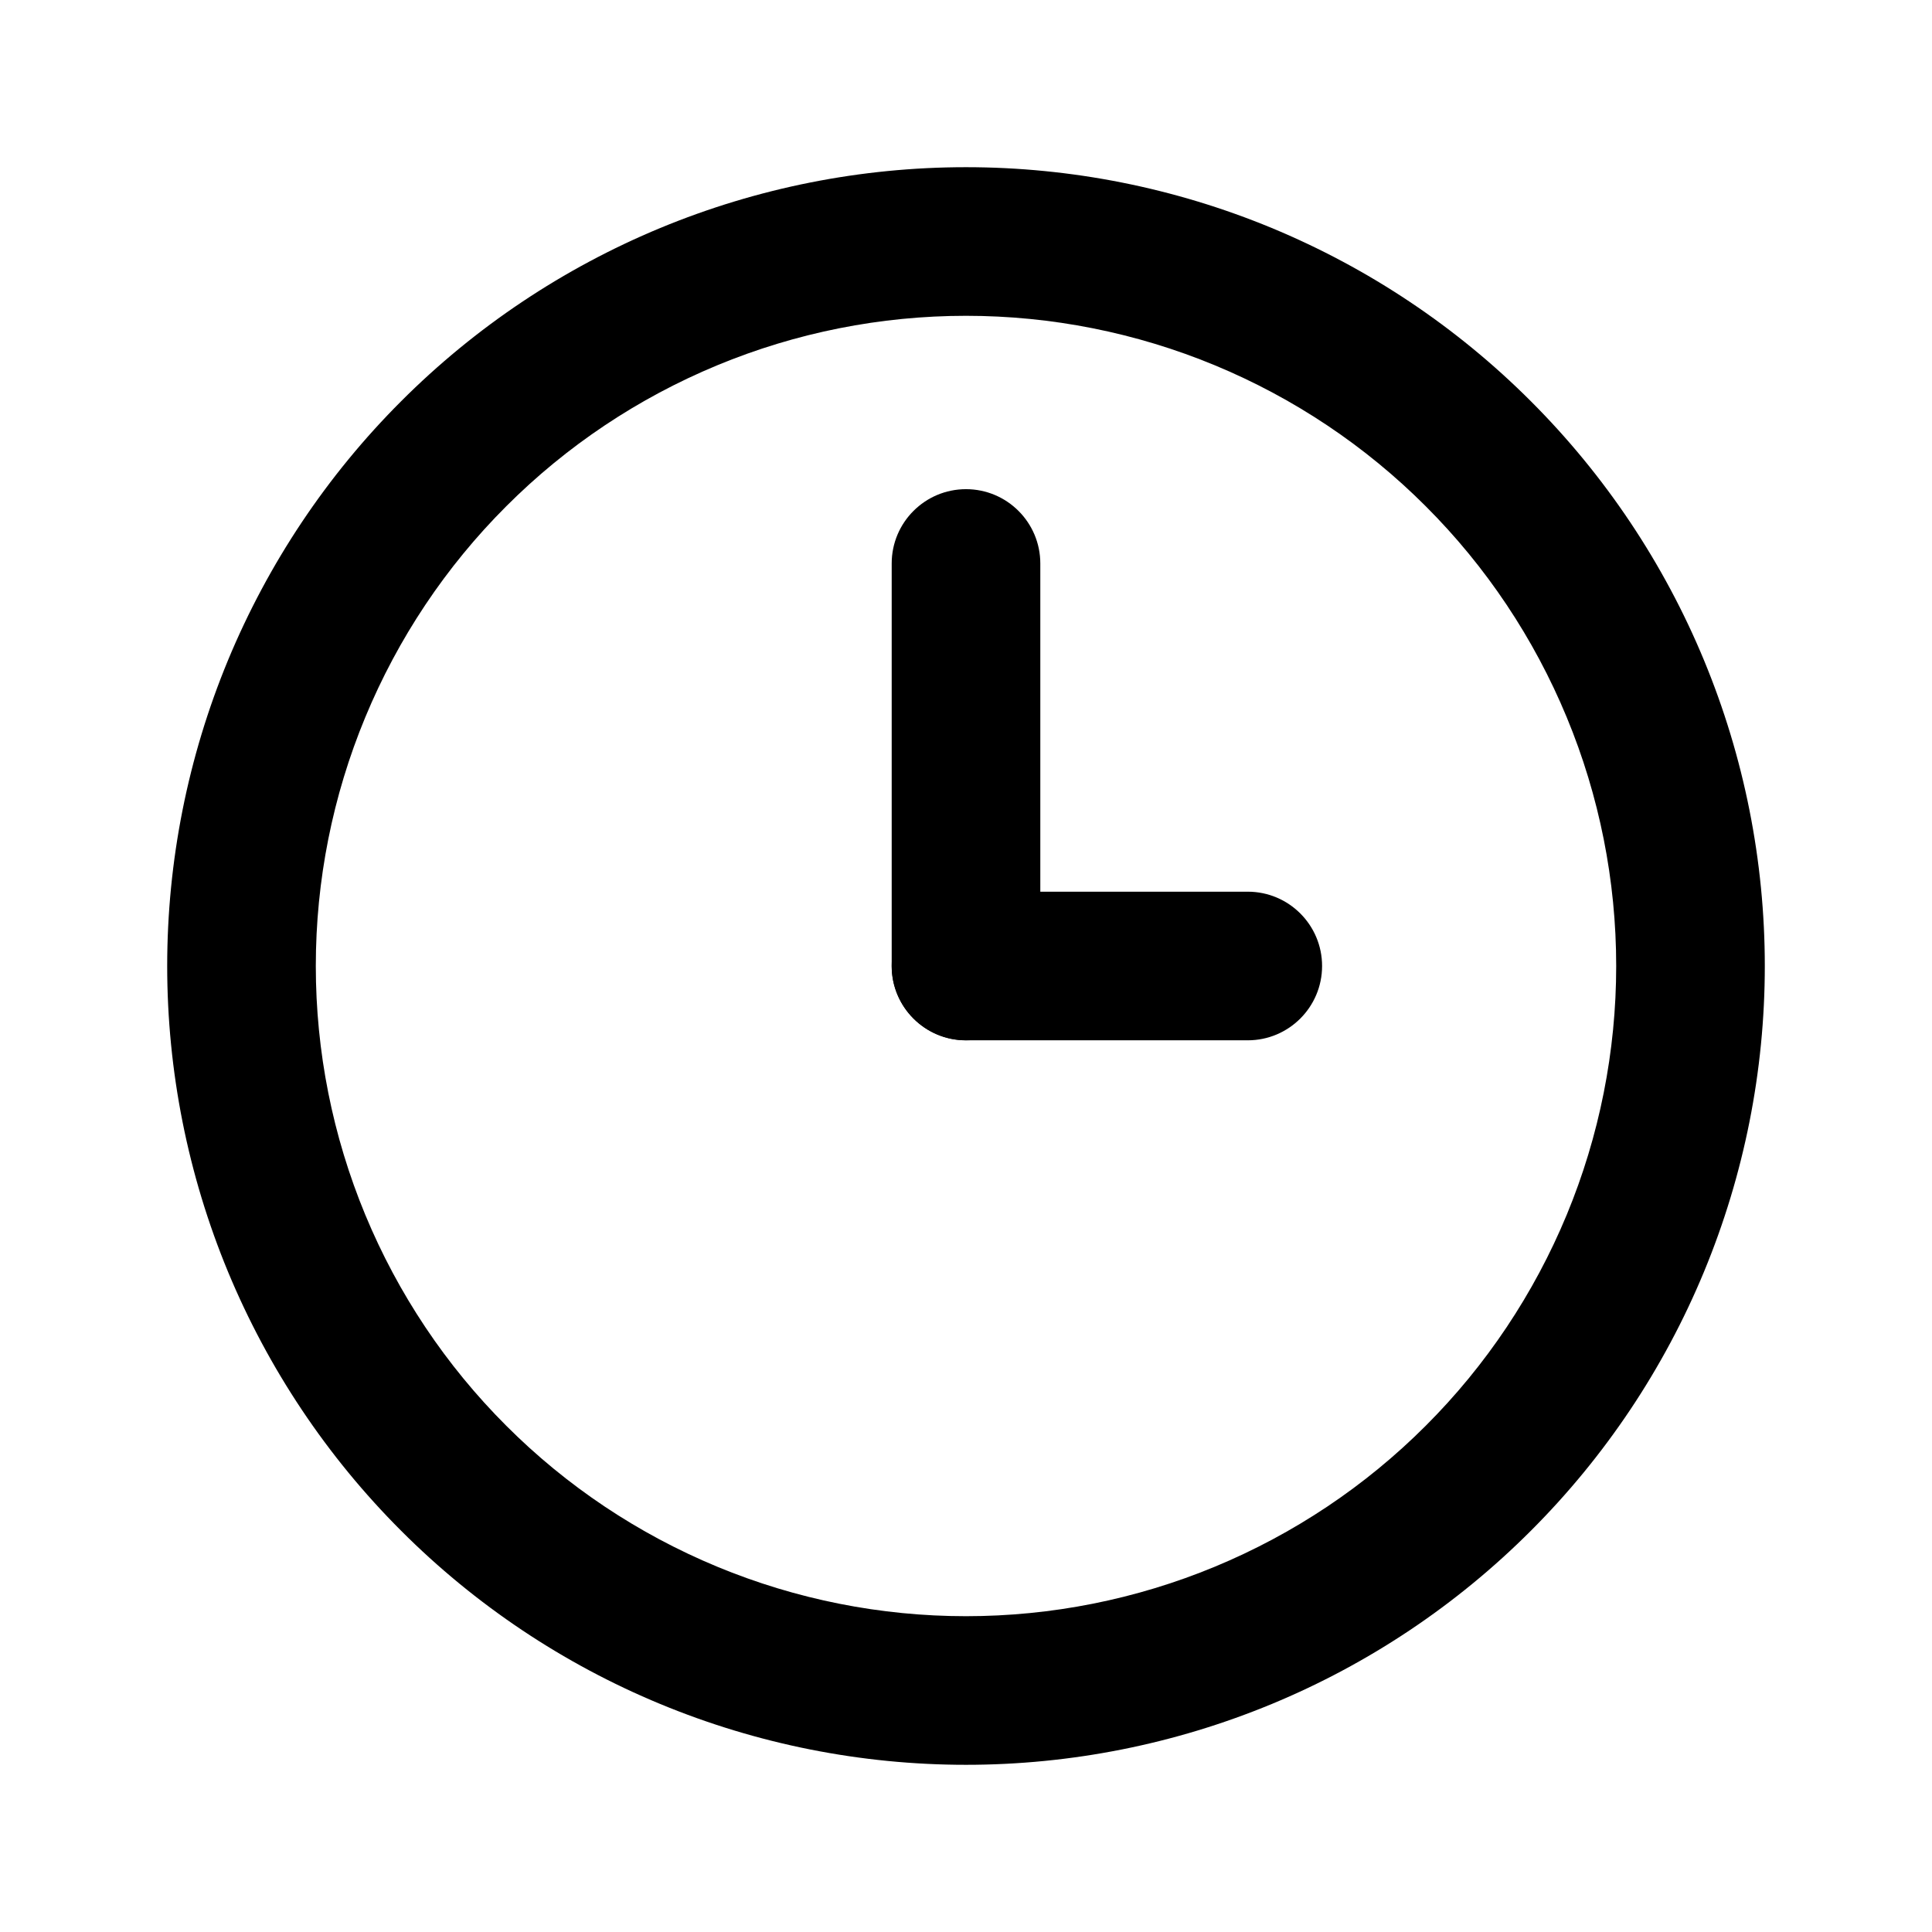
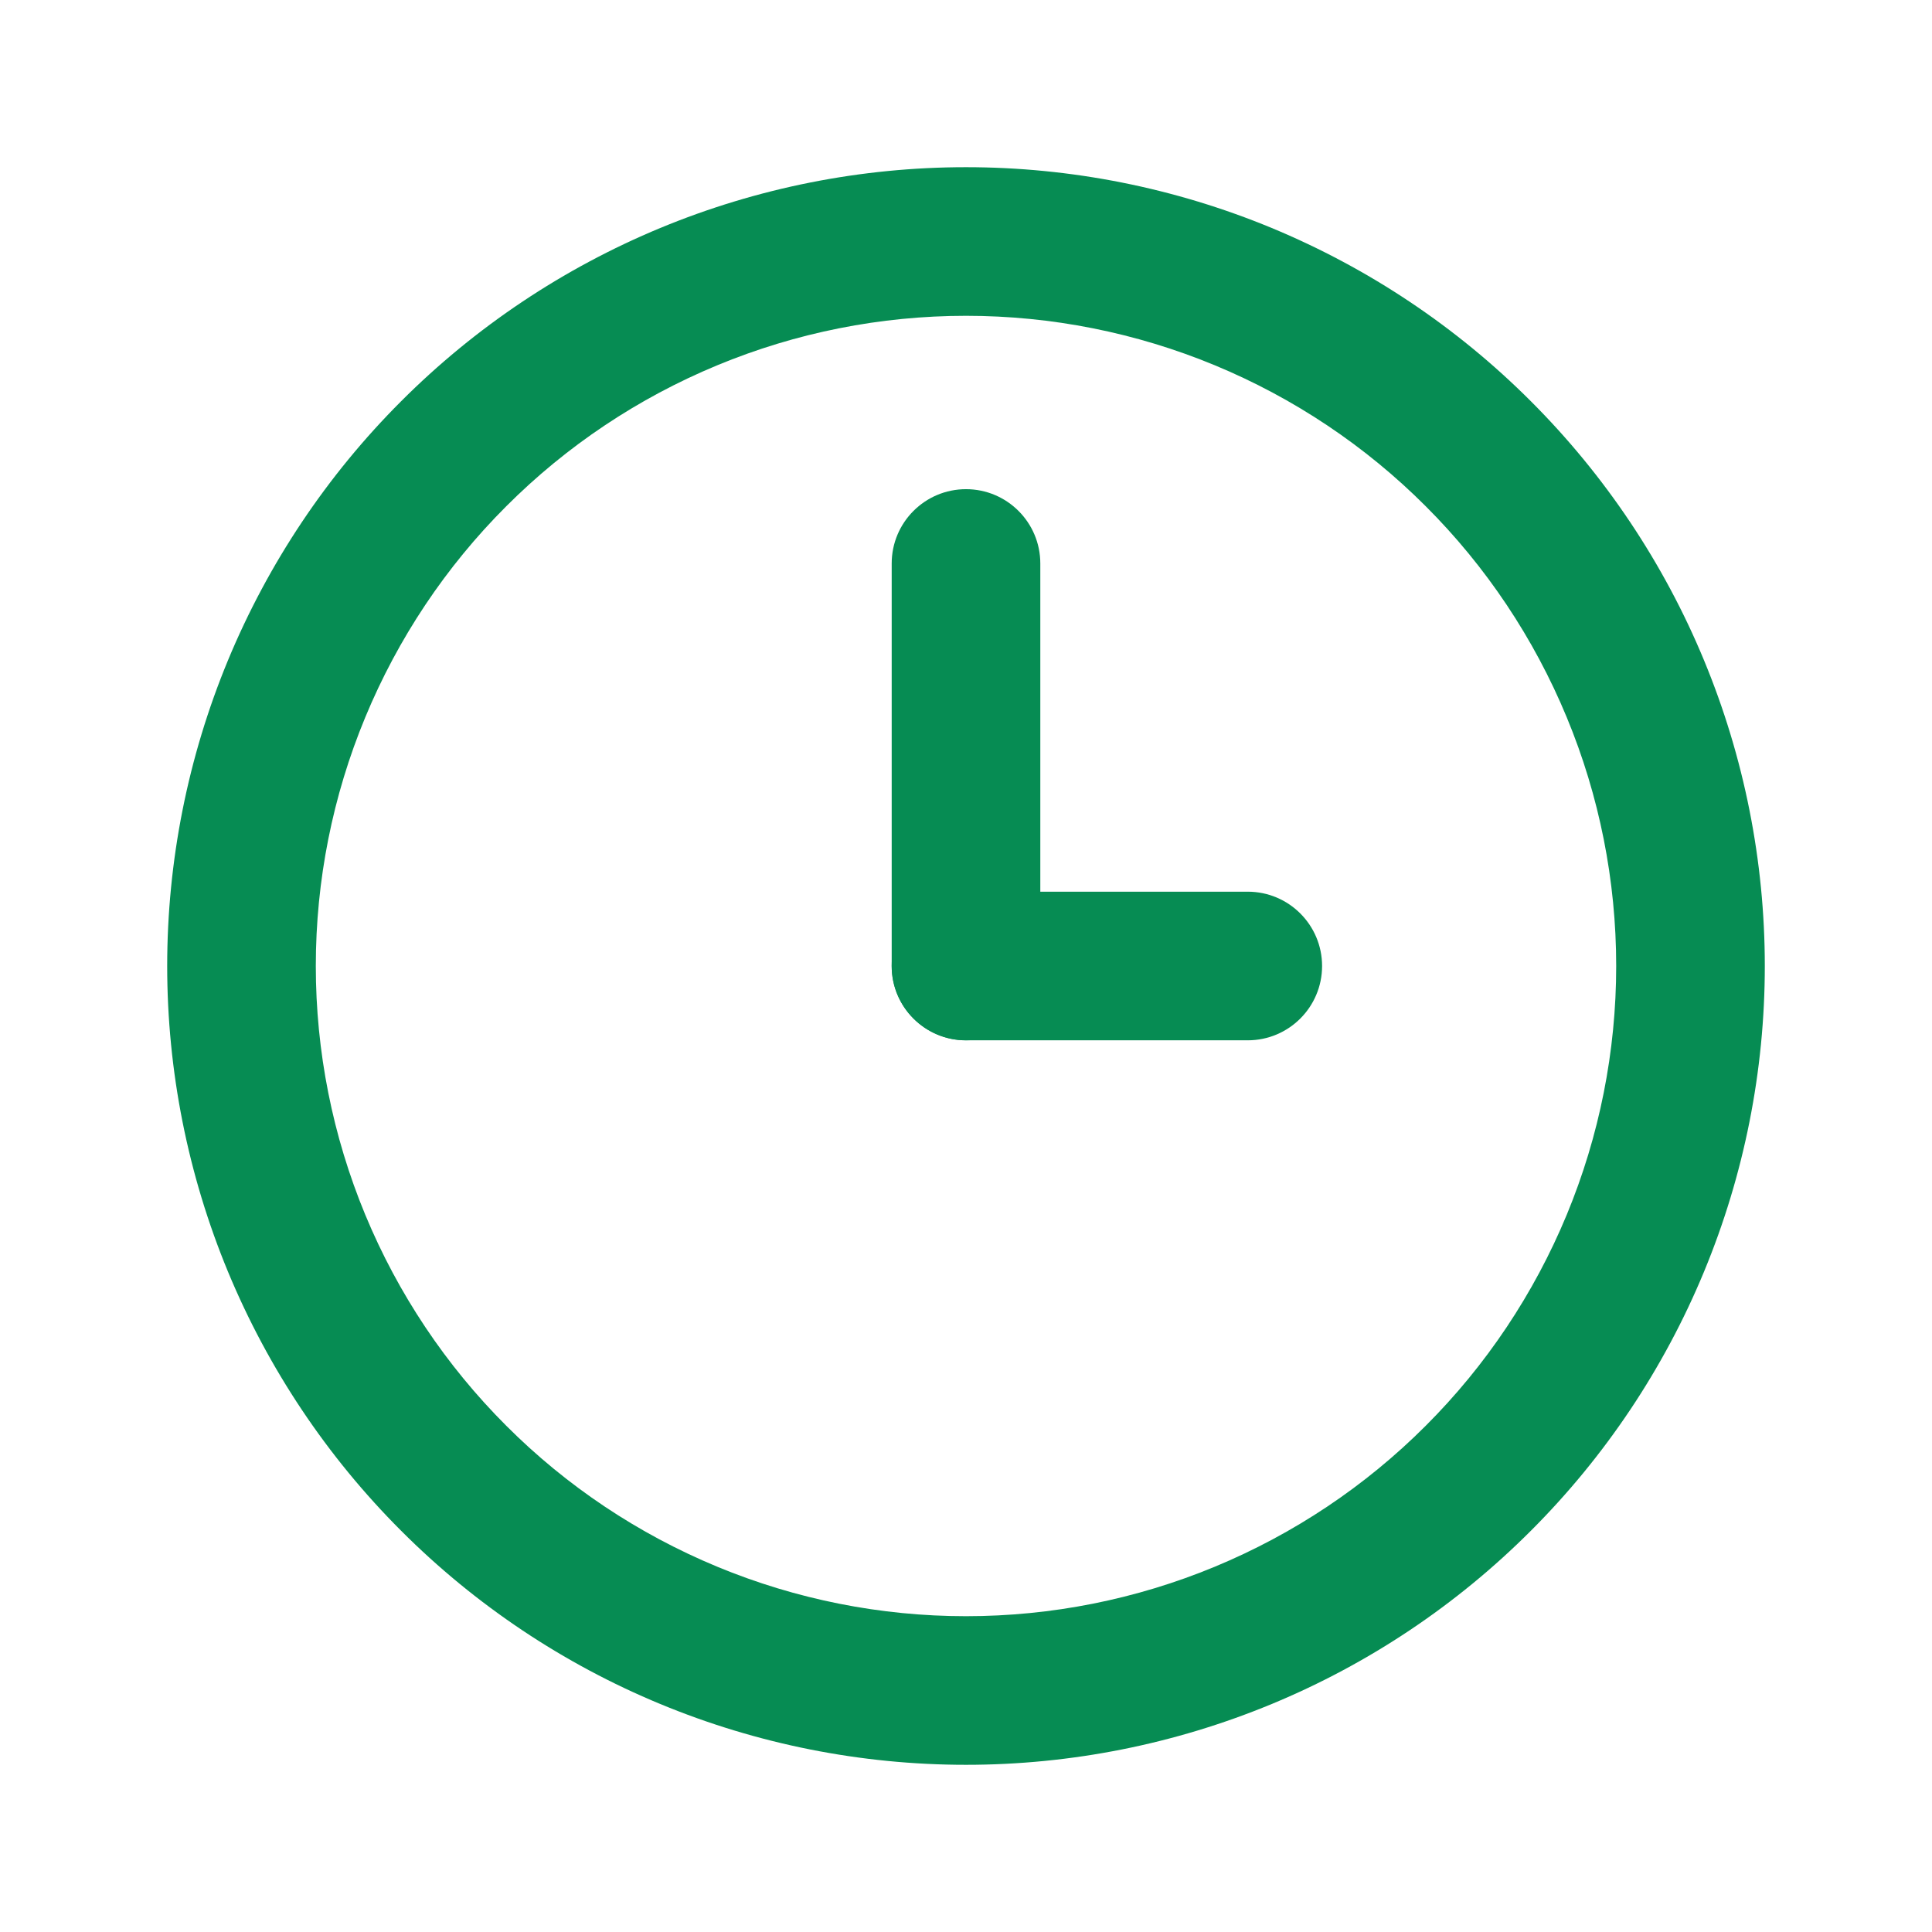
<svg xmlns="http://www.w3.org/2000/svg" width="26" height="26" viewBox="0 0 26 26" fill="none">
-   <path fill-rule="evenodd" clip-rule="evenodd" d="M8.886 3.068C10.19 2.528 11.588 2.25 13 2.25C14.412 2.25 15.81 2.528 17.114 3.068C18.418 3.609 19.603 4.4 20.601 5.399C21.6 6.397 22.392 7.582 22.932 8.886C23.472 10.19 23.75 11.588 23.75 13C23.75 14.412 23.472 15.81 22.932 17.114C22.392 18.418 21.6 19.603 20.601 20.601C19.603 21.6 18.418 22.392 17.114 22.932C15.81 23.472 14.412 23.75 13 23.75C11.588 23.75 10.19 23.472 8.886 22.932C7.582 22.392 6.397 21.6 5.399 20.601C4.4 19.603 3.609 18.418 3.068 17.114C2.528 15.81 2.25 14.412 2.25 13C2.25 11.588 2.528 10.19 3.068 8.886C3.609 7.582 4.4 6.397 5.399 5.399C6.397 4.4 7.582 3.609 8.886 3.068ZM13 4.25C11.851 4.25 10.713 4.476 9.652 4.916C8.59 5.356 7.625 6 6.813 6.813C6 7.625 5.356 8.59 4.916 9.652C4.476 10.713 4.25 11.851 4.25 13C4.25 14.149 4.476 15.287 4.916 16.349C5.356 17.41 6 18.375 6.813 19.187C7.625 20 8.59 20.644 9.652 21.084C10.713 21.524 11.851 21.75 13 21.75C14.149 21.75 15.287 21.524 16.349 21.084C17.41 20.644 18.375 20 19.187 19.187C20 18.375 20.644 17.41 21.084 16.349C21.524 15.287 21.75 14.149 21.75 13C21.75 11.851 21.524 10.713 21.084 9.652C20.644 8.59 20 7.625 19.187 6.813C18.375 6 17.41 5.356 16.349 4.916C15.287 4.476 14.149 4.25 13 4.25Z" fill="black" />
-   <path fill-rule="evenodd" clip-rule="evenodd" d="M12 13C12 12.448 12.448 12 13 12H16.792C17.344 12 17.792 12.448 17.792 13C17.792 13.552 17.344 14 16.792 14H13C12.448 14 12 13.552 12 13Z" fill="black" />
-   <path fill-rule="evenodd" clip-rule="evenodd" d="M13 6.583C13.552 6.583 14 7.031 14 7.583V13C14 13.552 13.552 14 13 14C12.448 14 12 13.552 12 13V7.583C12 7.031 12.448 6.583 13 6.583Z" fill="black" />
+   <path fill-rule="evenodd" clip-rule="evenodd" d="M8.886 3.068C10.19 2.528 11.588 2.25 13 2.25C14.412 2.25 15.81 2.528 17.114 3.068C18.418 3.609 19.603 4.4 20.601 5.399C21.6 6.397 22.392 7.582 22.932 8.886C23.472 10.19 23.75 11.588 23.75 13C23.75 14.412 23.472 15.81 22.932 17.114C22.392 18.418 21.6 19.603 20.601 20.601C19.603 21.6 18.418 22.392 17.114 22.932C15.81 23.472 14.412 23.75 13 23.75C11.588 23.75 10.19 23.472 8.886 22.932C7.582 22.392 6.397 21.6 5.399 20.601C4.4 19.603 3.609 18.418 3.068 17.114C2.528 15.81 2.25 14.412 2.25 13C2.25 11.588 2.528 10.19 3.068 8.886C3.609 7.582 4.4 6.397 5.399 5.399C6.397 4.4 7.582 3.609 8.886 3.068ZM13 4.25C11.851 4.25 10.713 4.476 9.652 4.916C8.59 5.356 7.625 6 6.813 6.813C6 7.625 5.356 8.59 4.916 9.652C4.476 10.713 4.25 11.851 4.25 13C4.25 14.149 4.476 15.287 4.916 16.349C5.356 17.41 6 18.375 6.813 19.187C7.625 20 8.59 20.644 9.652 21.084C10.713 21.524 11.851 21.75 13 21.75C14.149 21.75 15.287 21.524 16.349 21.084C17.41 20.644 18.375 20 19.187 19.187C20 18.375 20.644 17.41 21.084 16.349C21.524 15.287 21.75 14.149 21.75 13C21.75 11.851 21.524 10.713 21.084 9.652C20.644 8.59 20 7.625 19.187 6.813C18.375 6 17.41 5.356 16.349 4.916C15.287 4.476 14.149 4.25 13 4.25Z" fill="#068C53" />
+   <path fill-rule="evenodd" clip-rule="evenodd" d="M12 13C12 12.448 12.448 12 13 12H16.792C17.344 12 17.792 12.448 17.792 13C17.792 13.552 17.344 14 16.792 14H13C12.448 14 12 13.552 12 13Z" fill="#068C53" />
+   <path fill-rule="evenodd" clip-rule="evenodd" d="M13 6.583C13.552 6.583 14 7.031 14 7.583V13C14 13.552 13.552 14 13 14C12.448 14 12 13.552 12 13V7.583C12 7.031 12.448 6.583 13 6.583Z" fill="#068C53" />
</svg>
